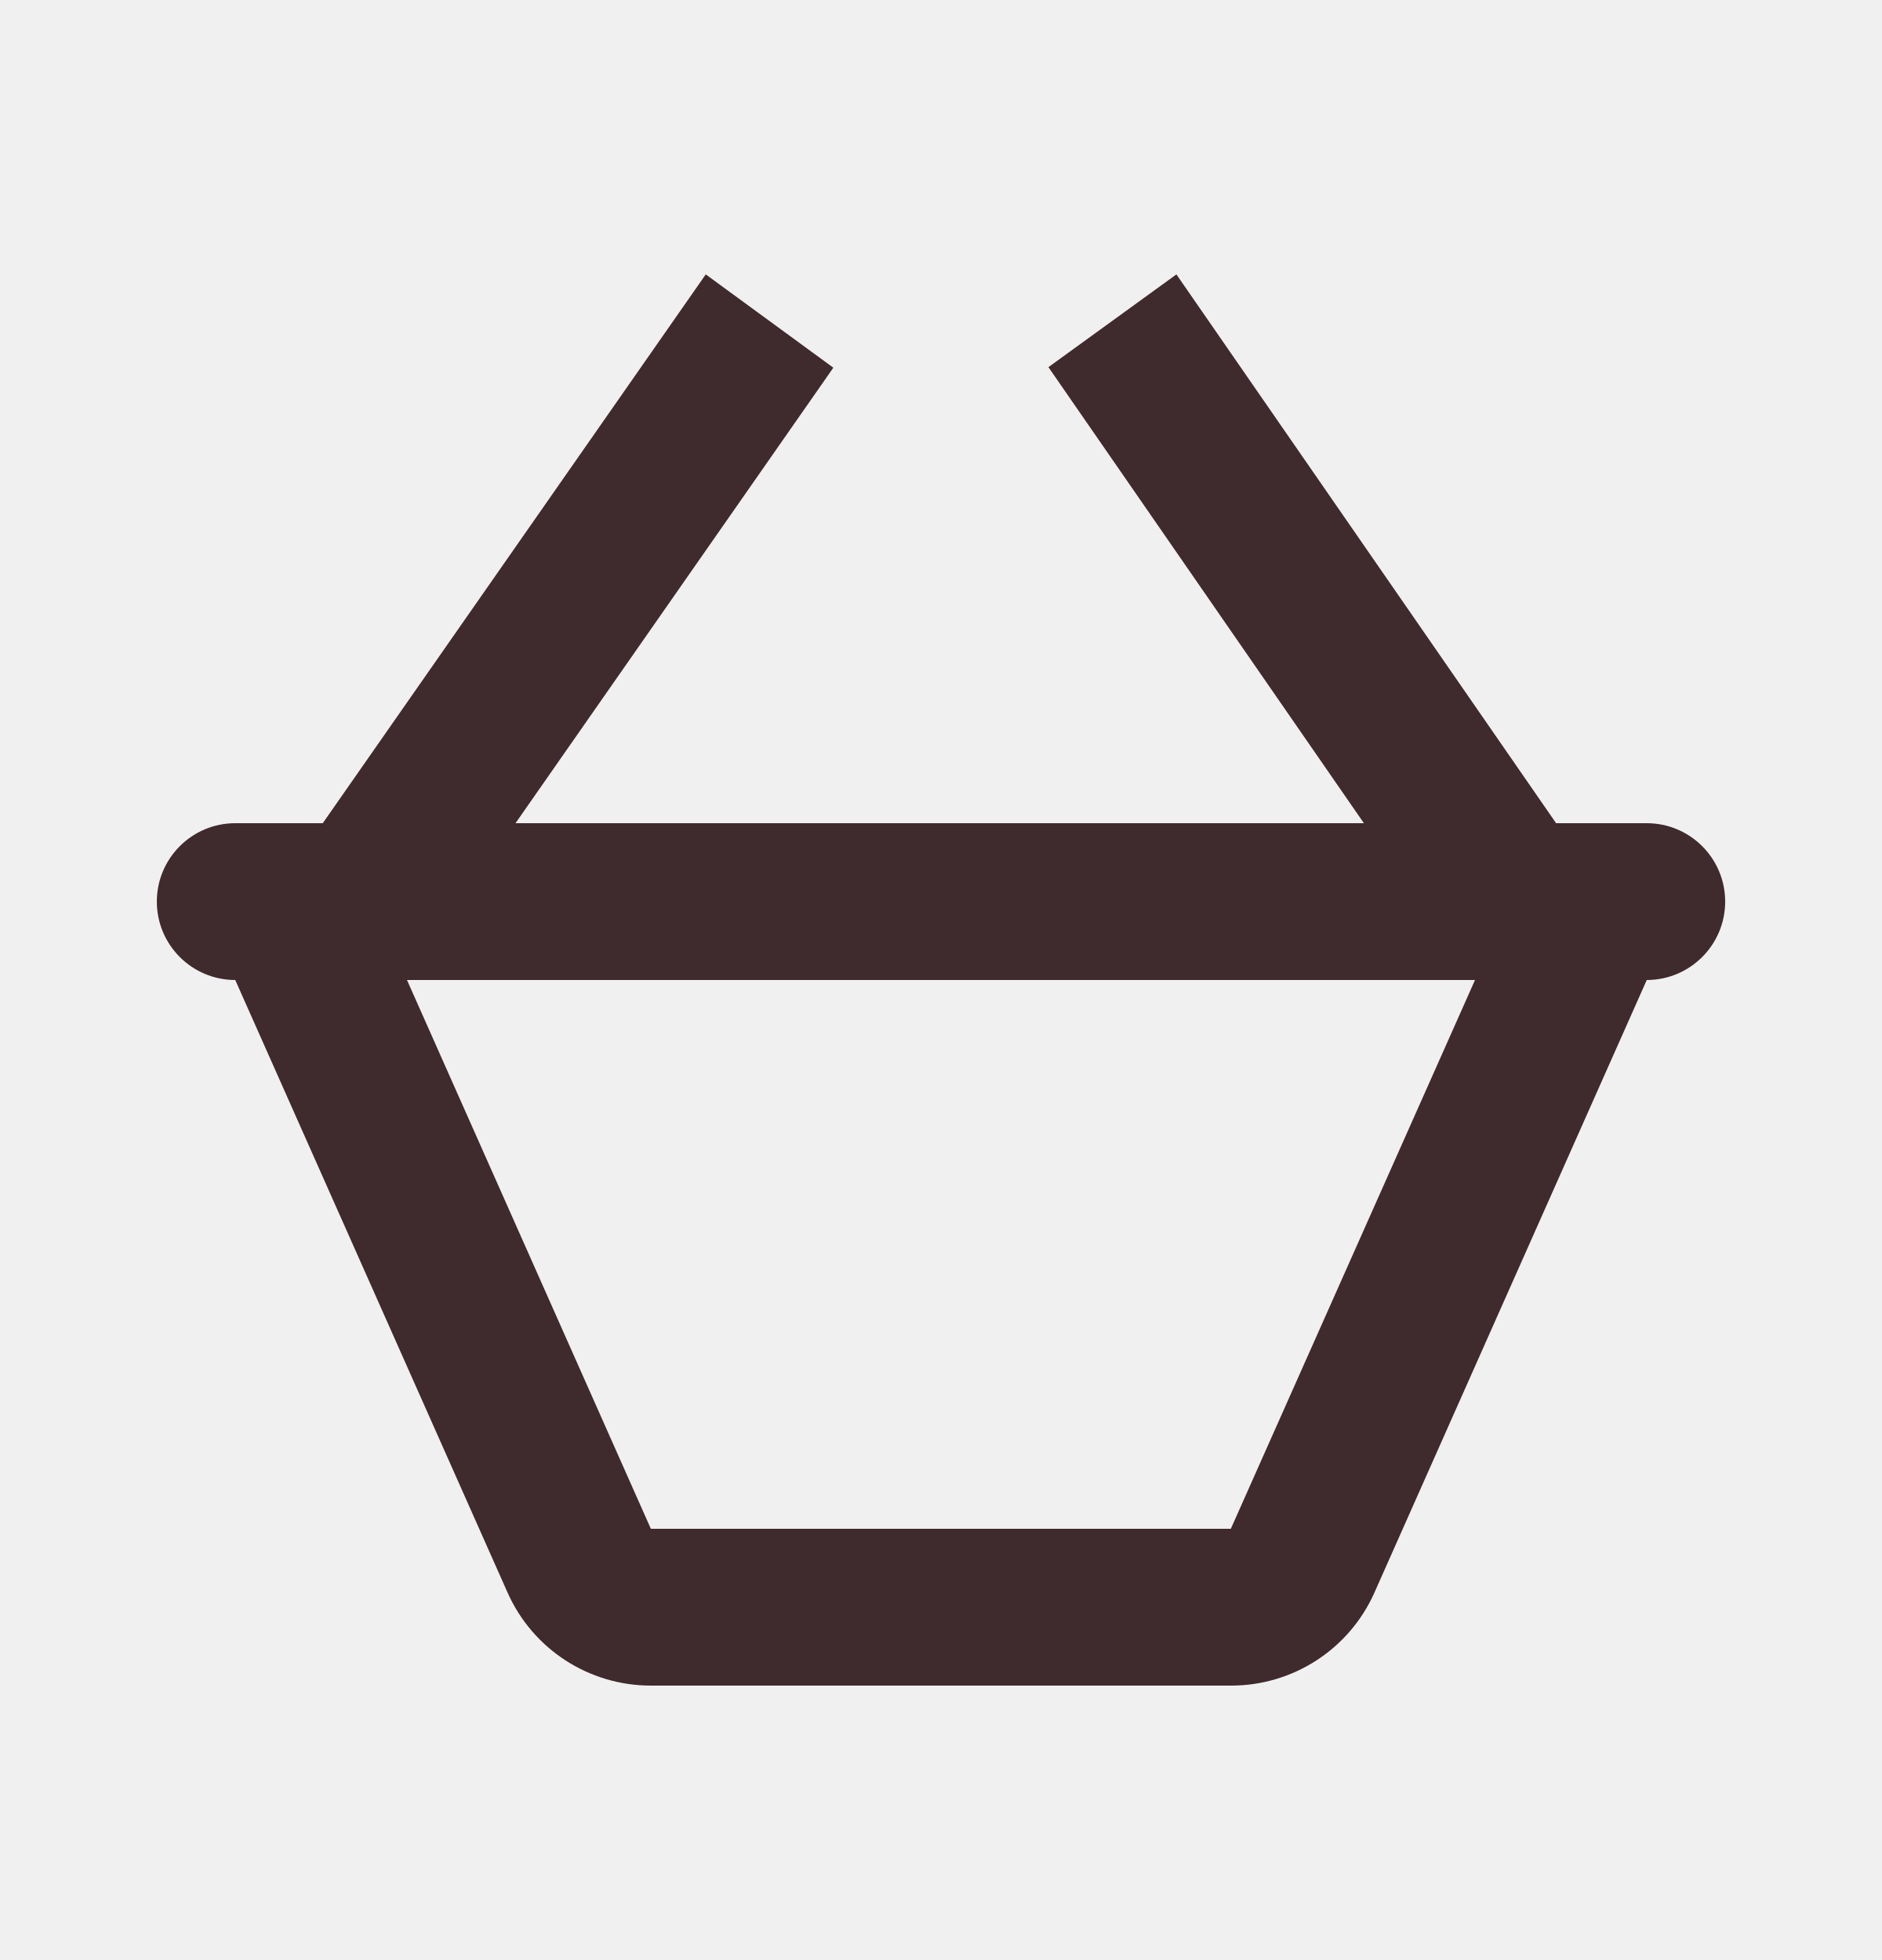
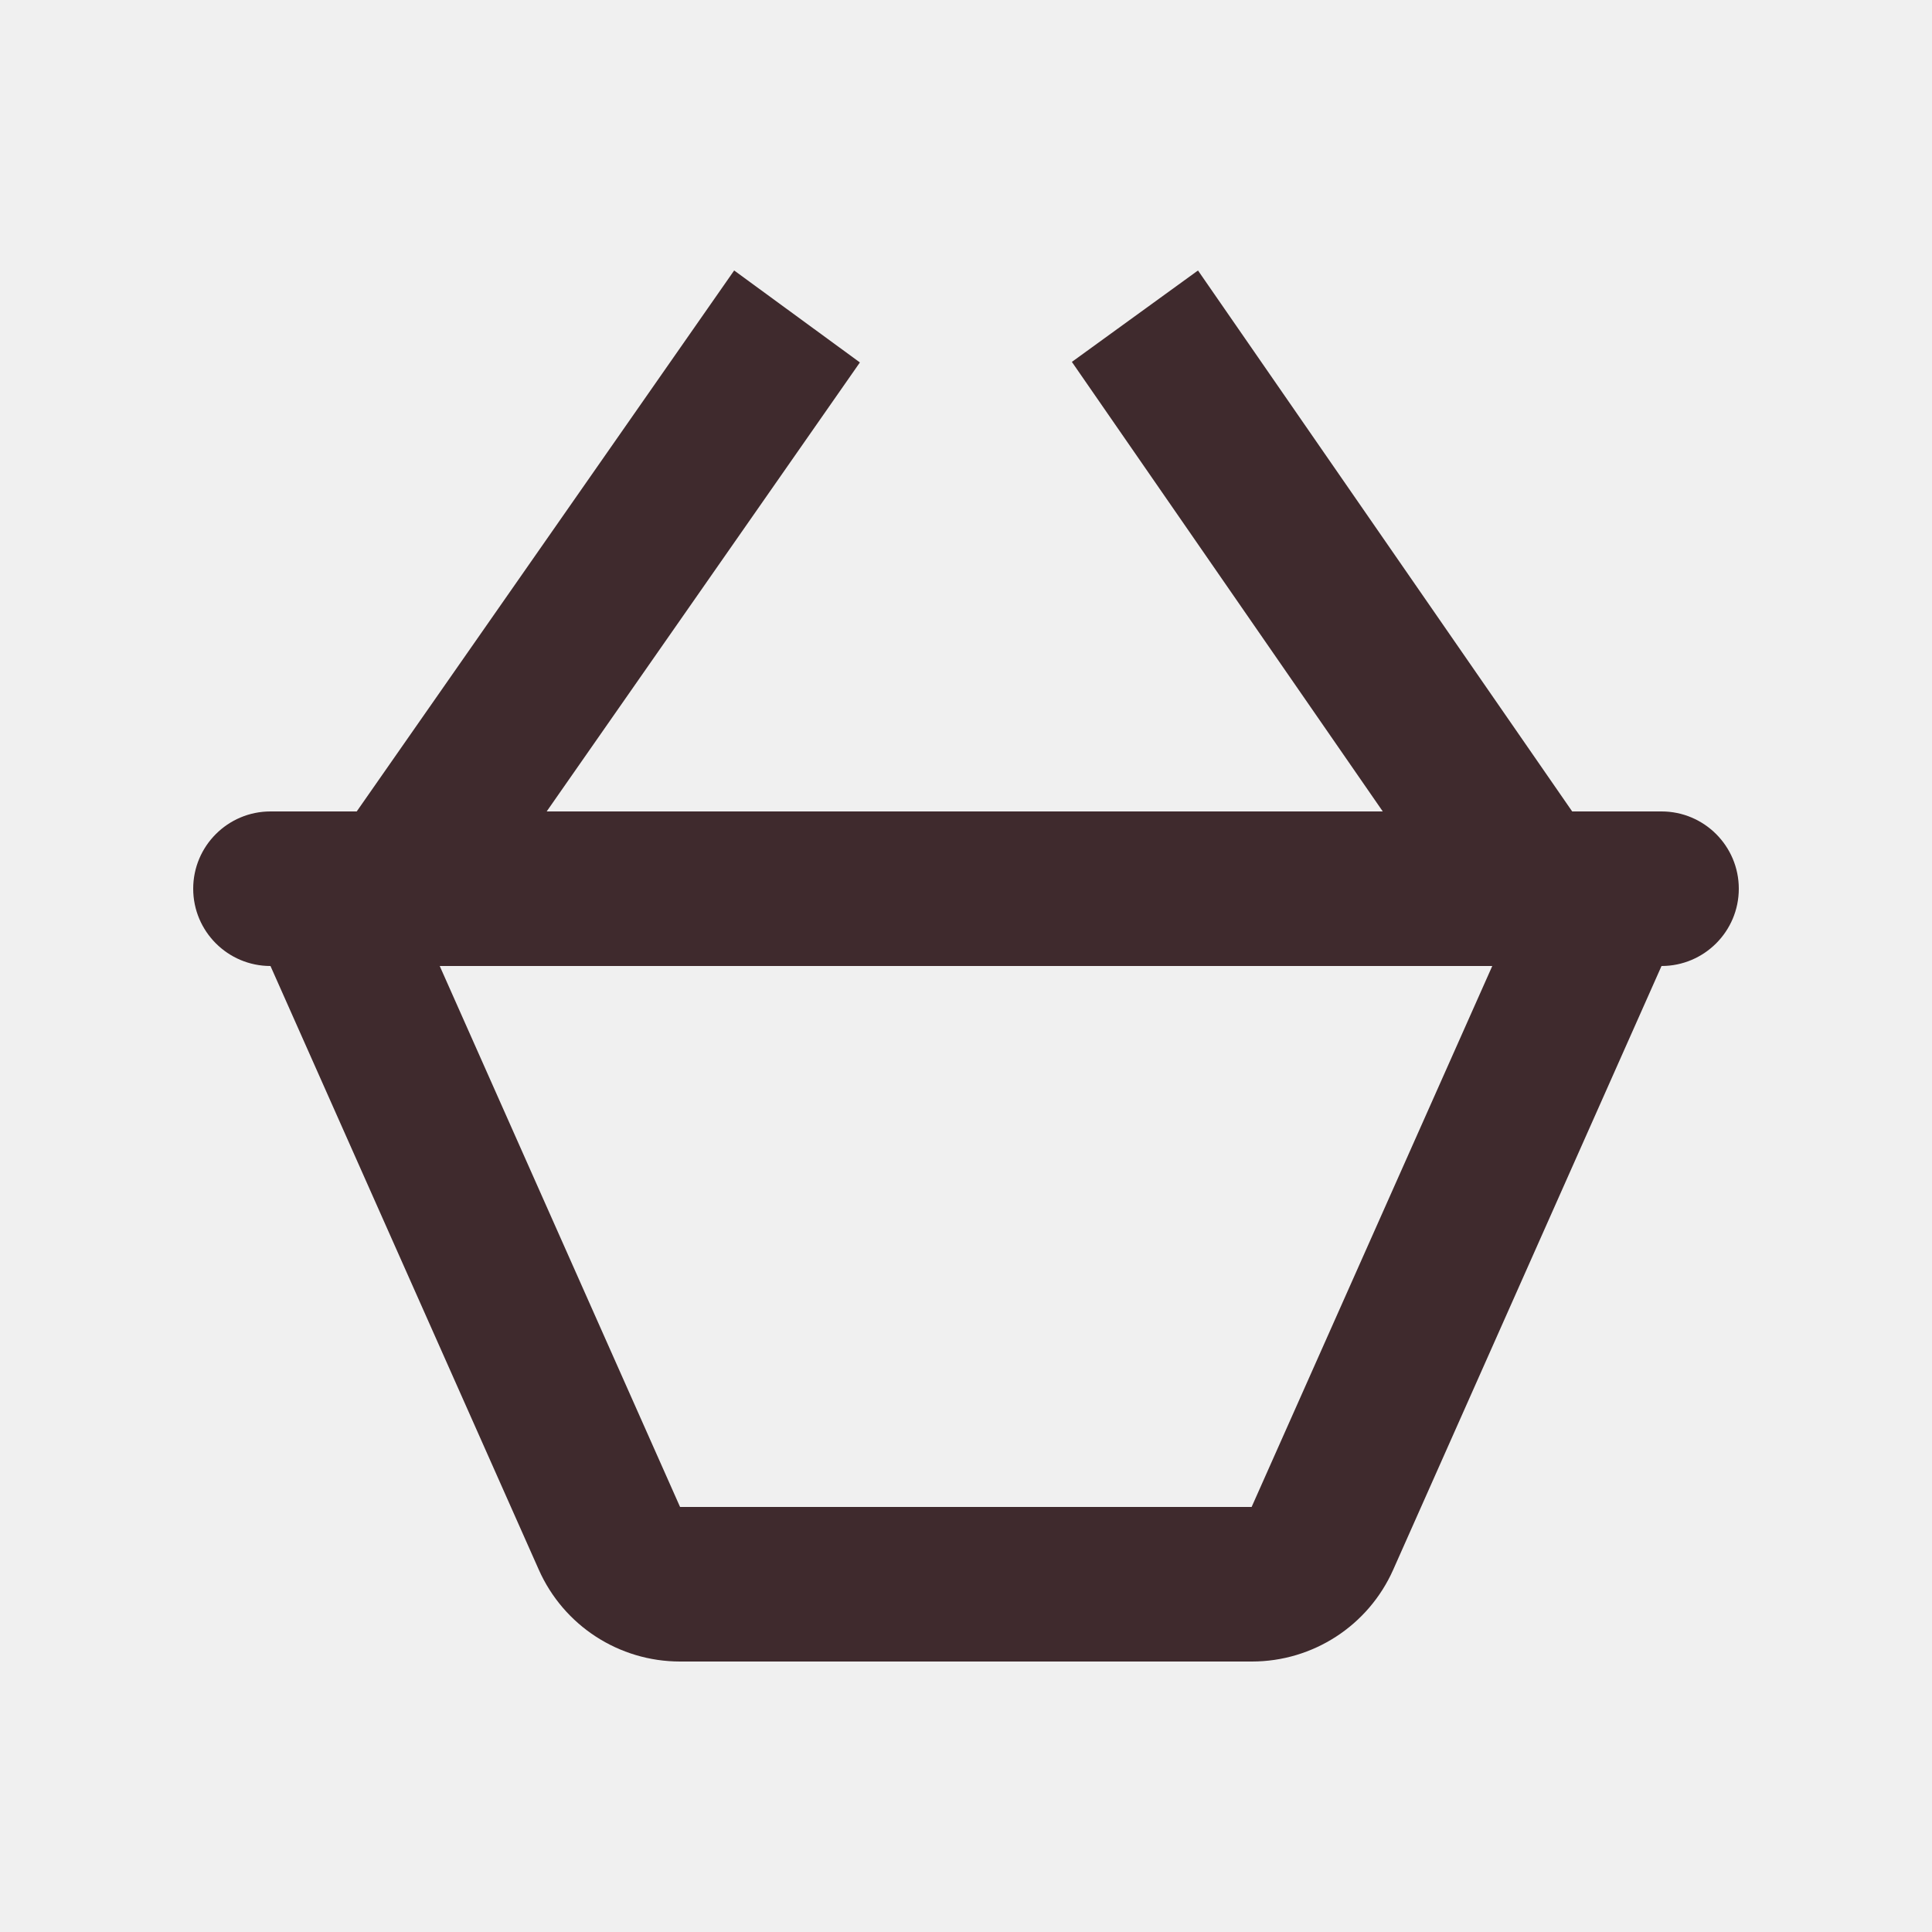
- <svg xmlns="http://www.w3.org/2000/svg" width="24" height="25" viewBox="0 0 24 25" fill="none">
+ <svg xmlns="http://www.w3.org/2000/svg" width="24" height="24" viewBox="0 0 24 25" fill="none">
  <g clip-path="url(#clip0_50_1162)">
    <path d="M6.574 10.5H17.393L13.37 4.683L15.002 3.5L19.844 10.5H21C21.552 10.5 22 10.948 22 11.5C22 12.052 21.552 12.5 21 12.5L17.528 20.312C17.207 21.035 16.491 21.5 15.7 21.5H8.3C7.509 21.5 6.793 21.035 6.472 20.312L3 12.5C2.448 12.5 2 12.052 2 11.5C2 10.948 2.448 10.5 3 10.5H4.116L9 3.5L10.627 4.69L6.574 10.5ZM5.19 12.5L8.3 19.5H15.696L18.81 12.5H5.19Z" fill="#3F2A2D" />
  </g>
  <defs>
    <clipPath id="clip0_50_1162">
      <rect width="24" height="24" fill="white" transform="translate(0 0.5)" />
    </clipPath>
  </defs>
</svg>
